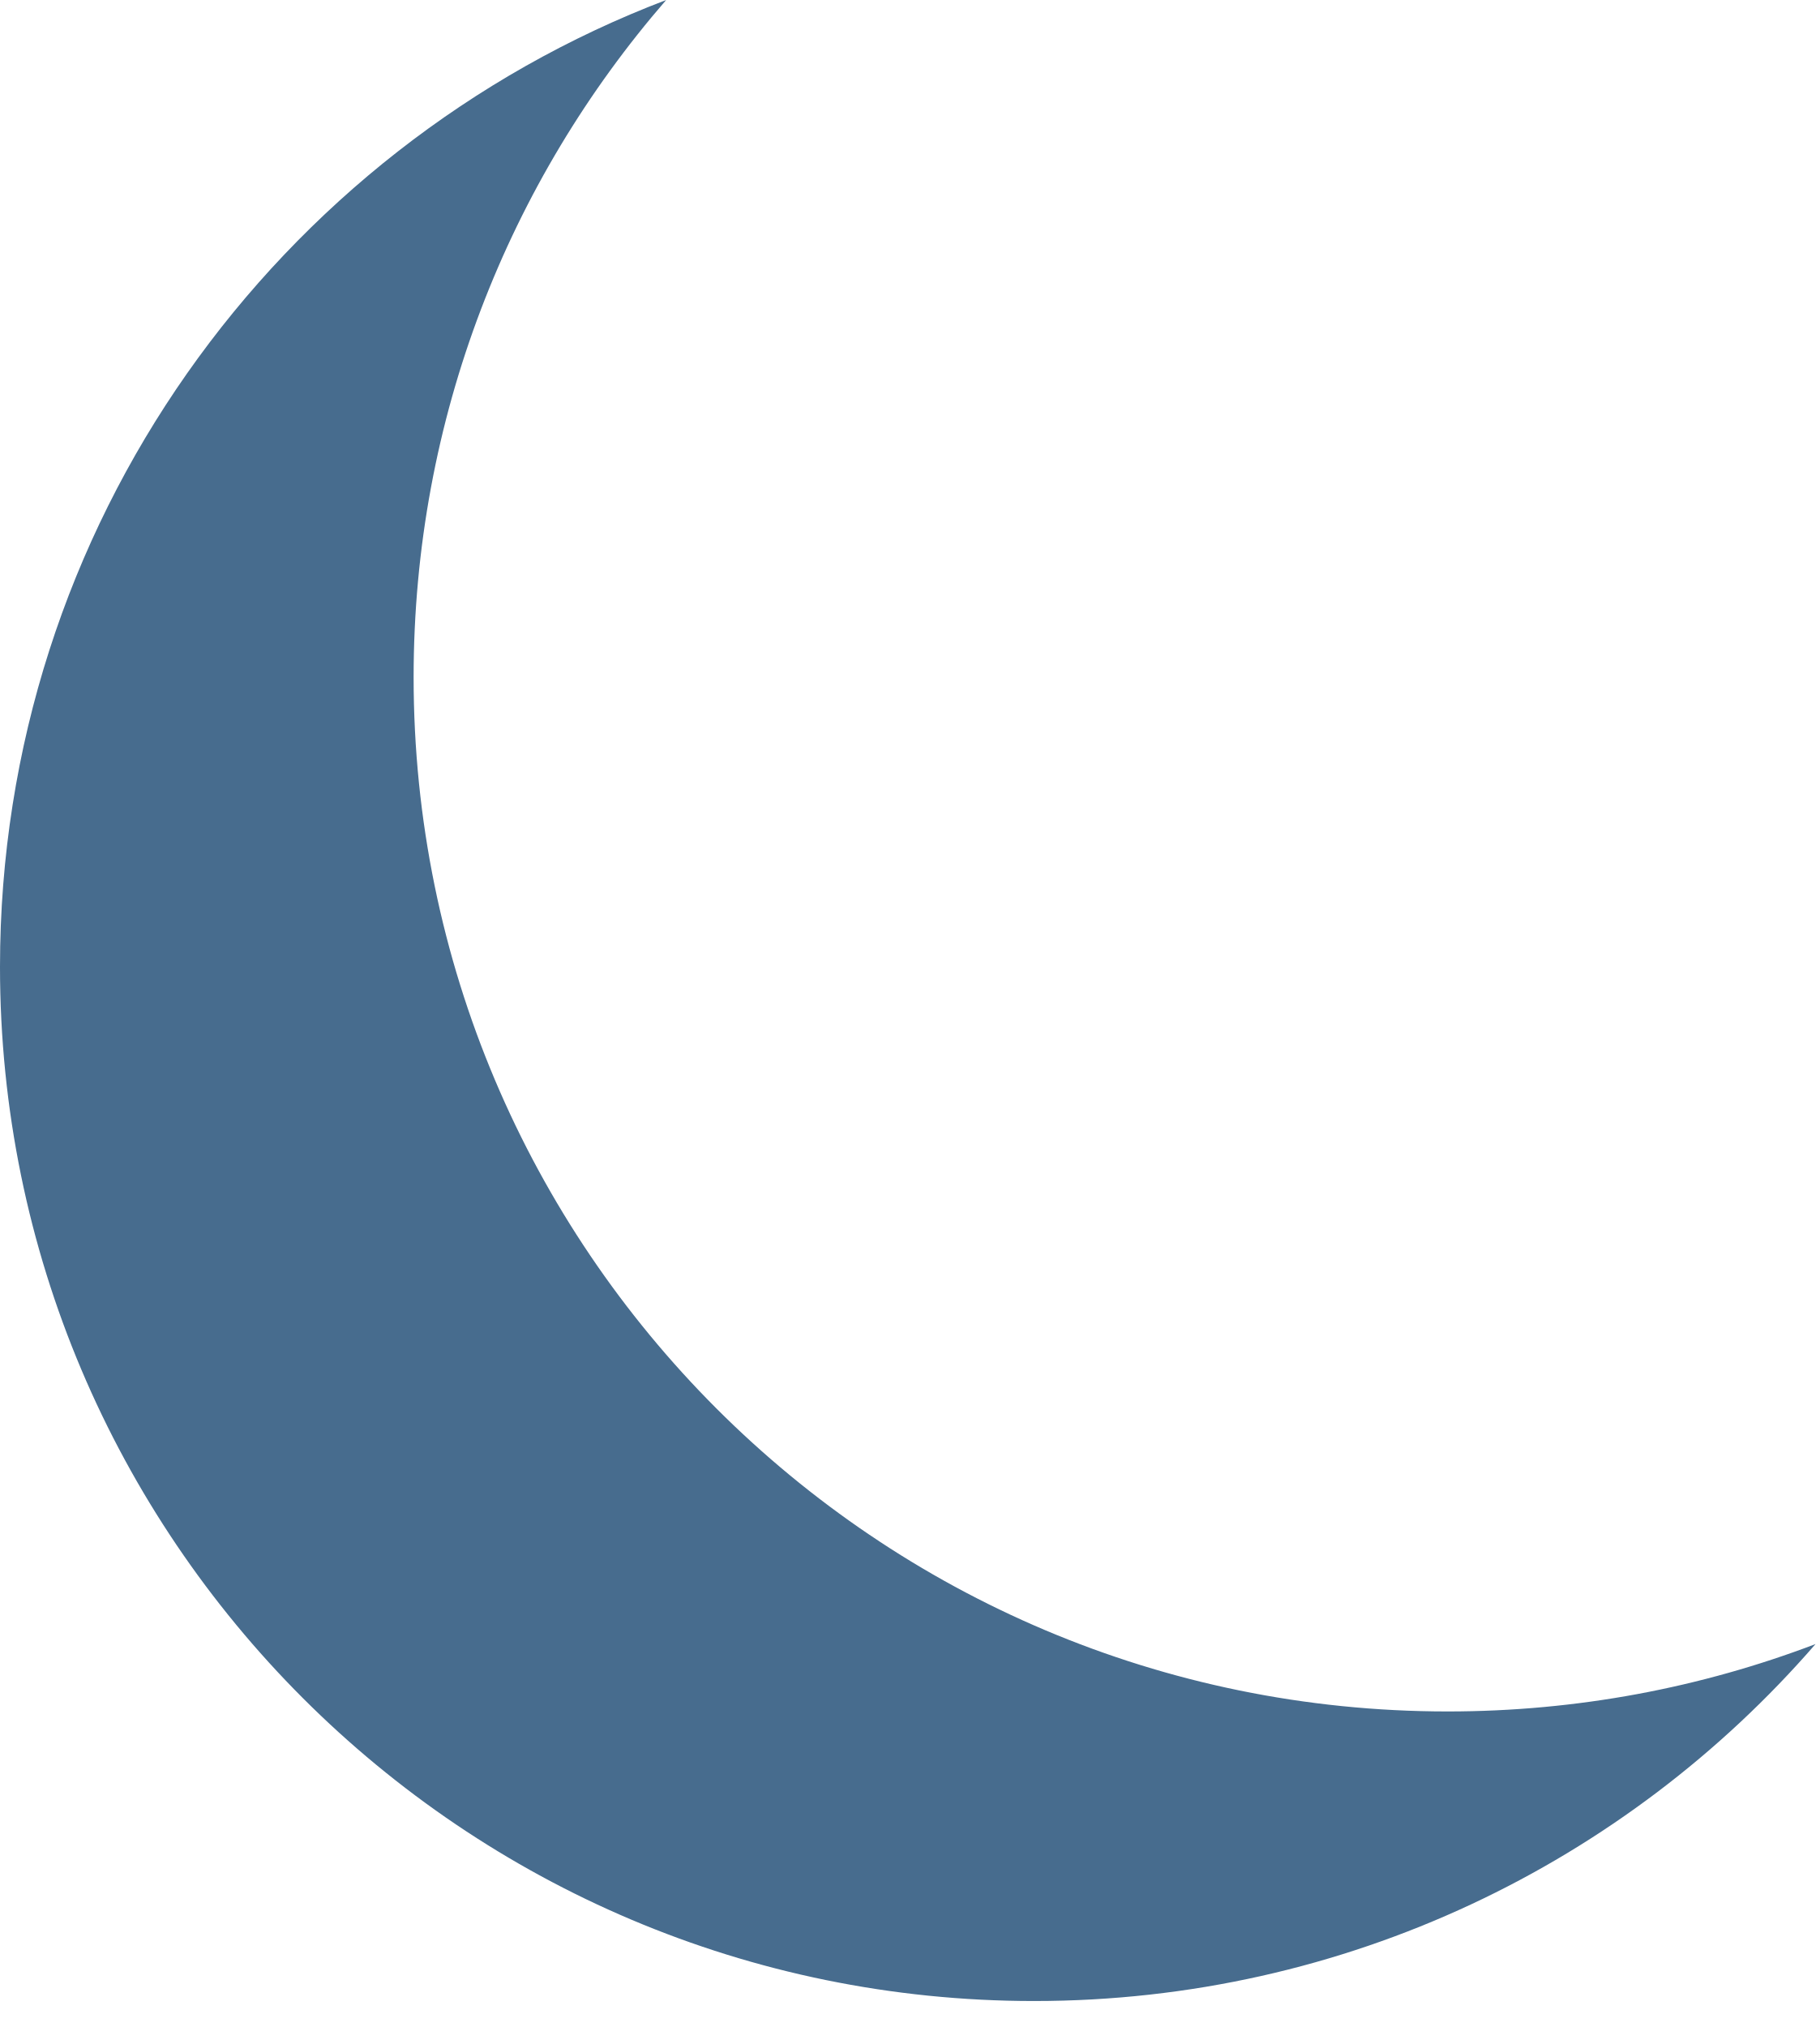
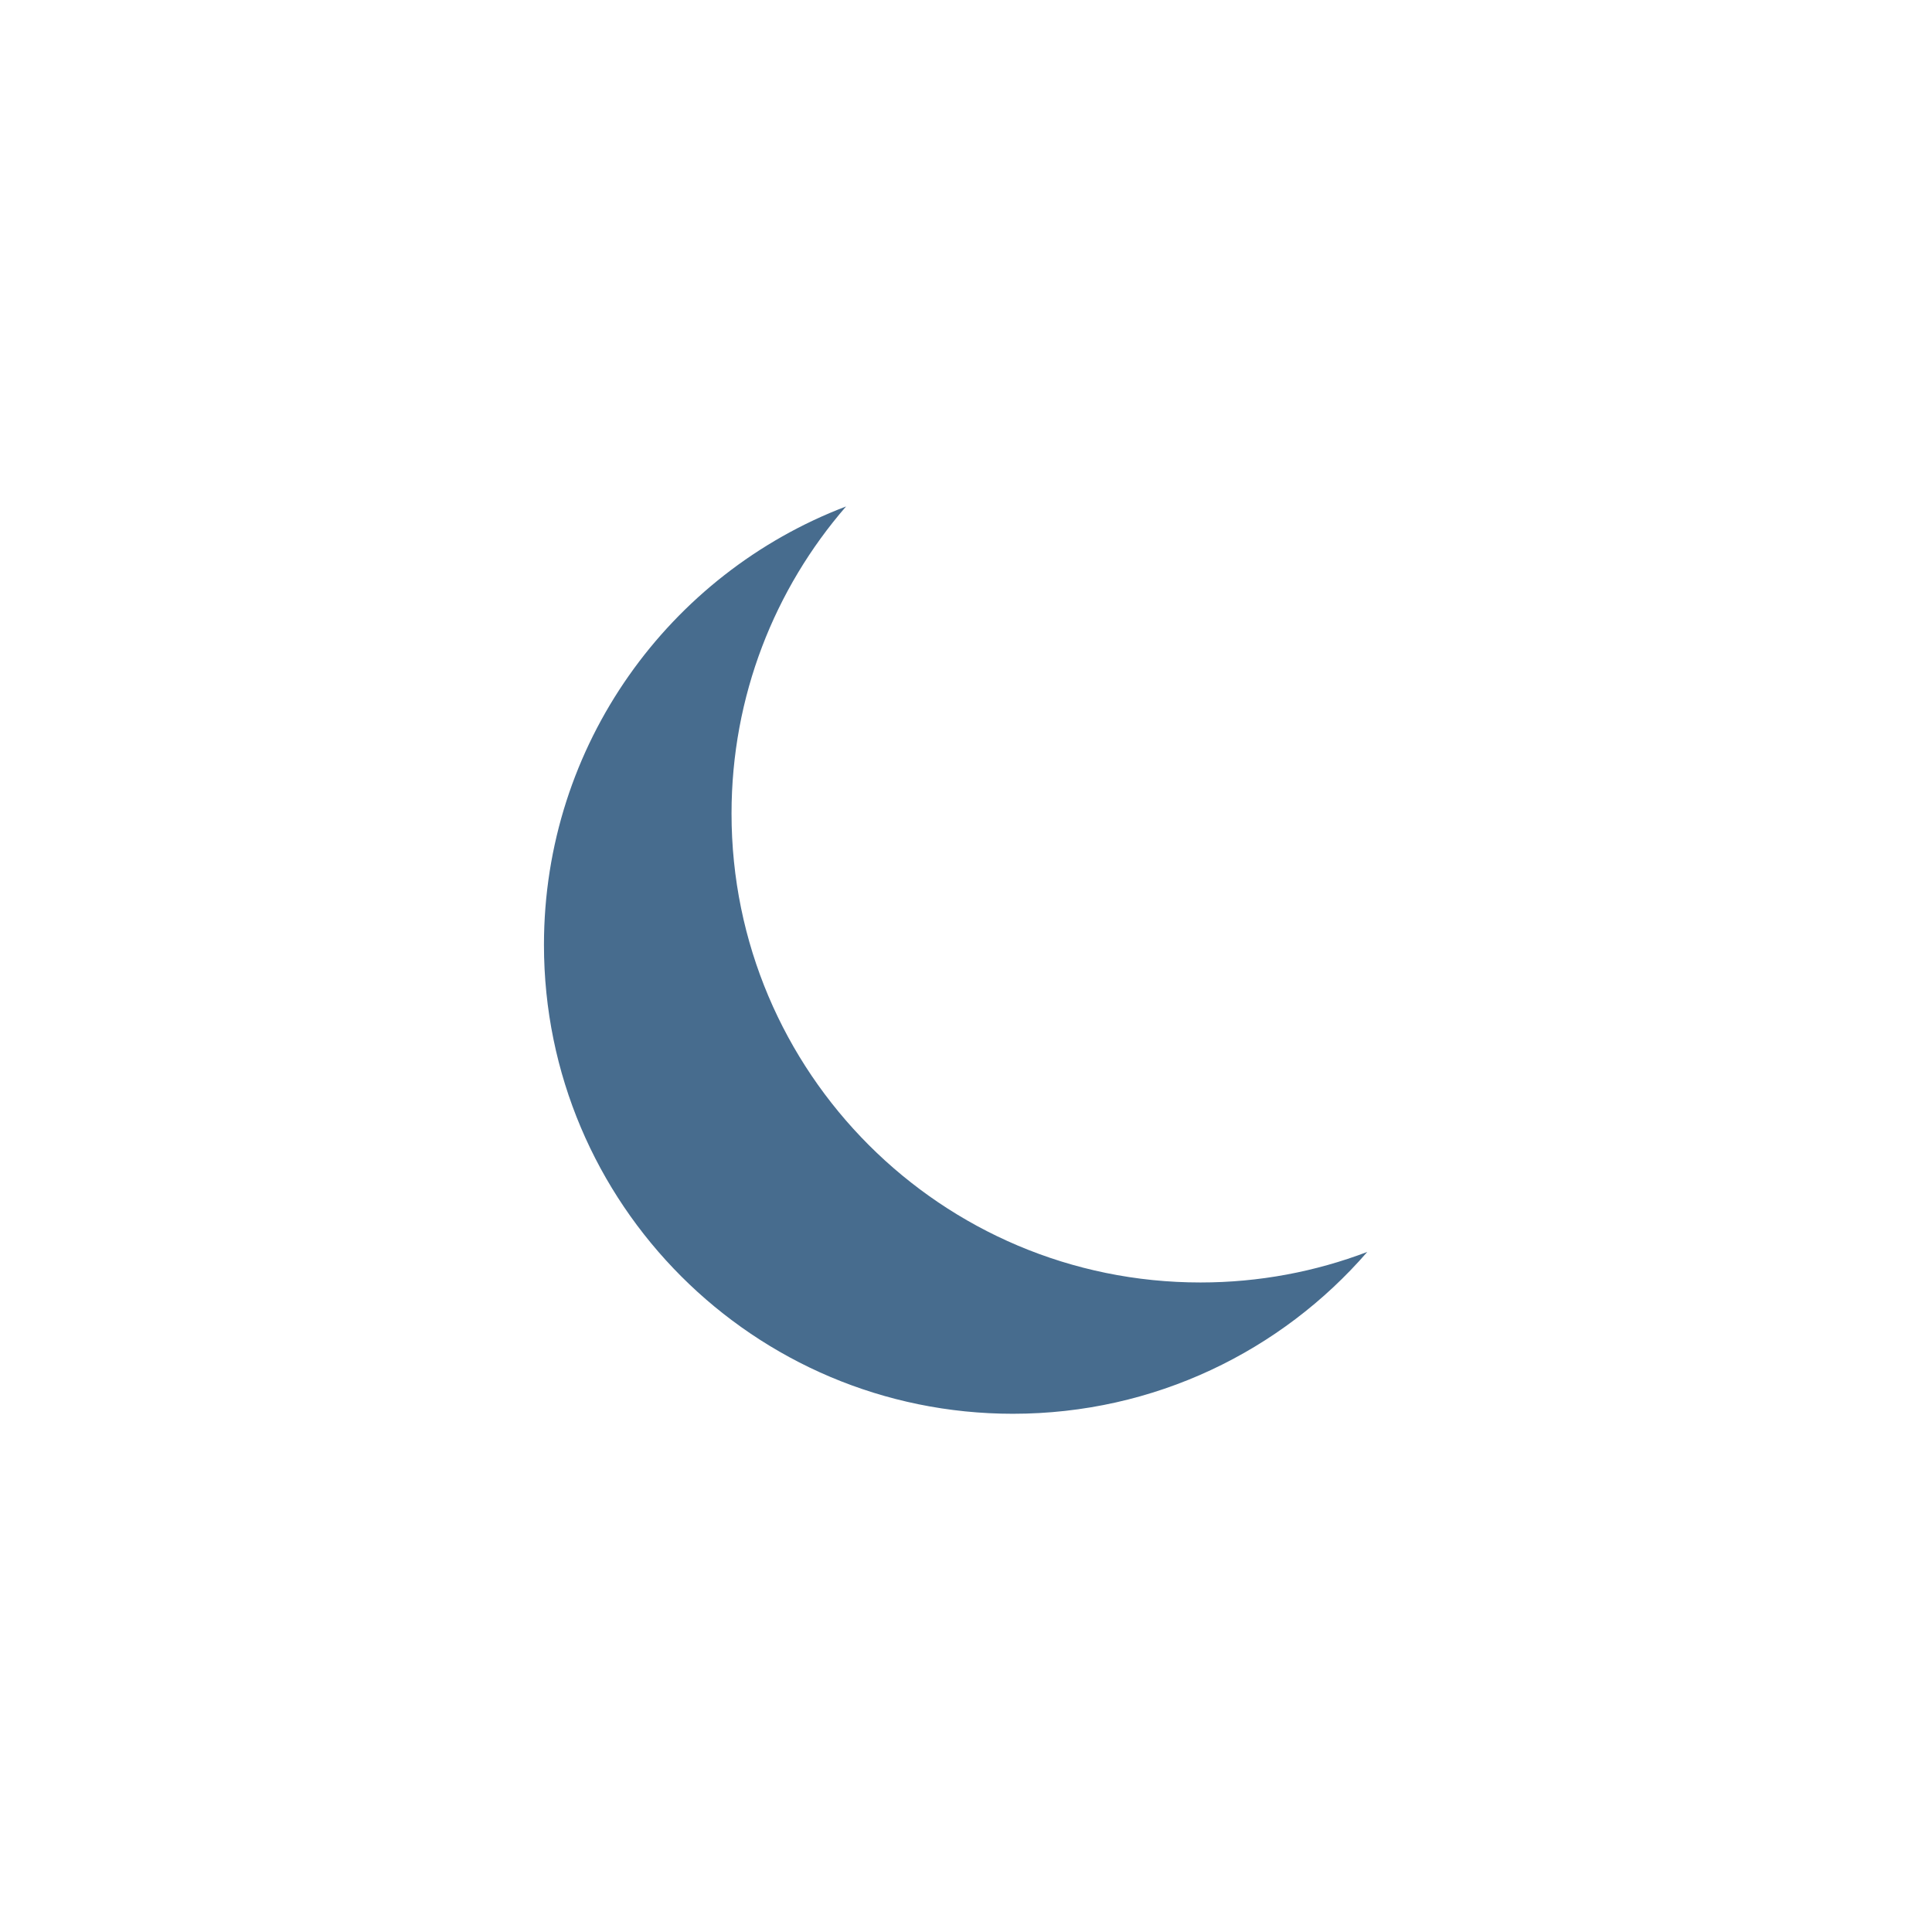
- <svg xmlns="http://www.w3.org/2000/svg" width="44" height="49" viewBox="0 0 44 49" fill="none">
-   <path fill-rule="evenodd" clip-rule="evenodd" d="M43.894 39.743C41.131 40.795 38.133 41.372 35 41.372C21.193 41.372 10 30.179 10 16.372C10 10.11 12.302 4.386 16.106 0C6.69 3.585 0 12.697 0 23.372C0 37.179 11.193 48.372 25 48.372C32.546 48.372 39.31 45.029 43.894 39.743Z" fill="#476C8E" />
+ <svg xmlns="http://www.w3.org/2000/svg" width="103" height="103" viewBox="0 0 103 103" fill="none">
+   <path fill-rule="evenodd" clip-rule="evenodd" d="M72.894 66.743C70.131 67.795 67.133 68.372 64 68.372C50.193 68.372 39 57.179 39 43.372C39 37.11 41.302 31.386 45.106 27C35.69 30.585 29 39.697 29 50.372C29 64.179 40.193 75.372 54 75.372C61.546 75.372 68.31 72.029 72.894 66.743Z" fill="#476C8E" />
</svg>
